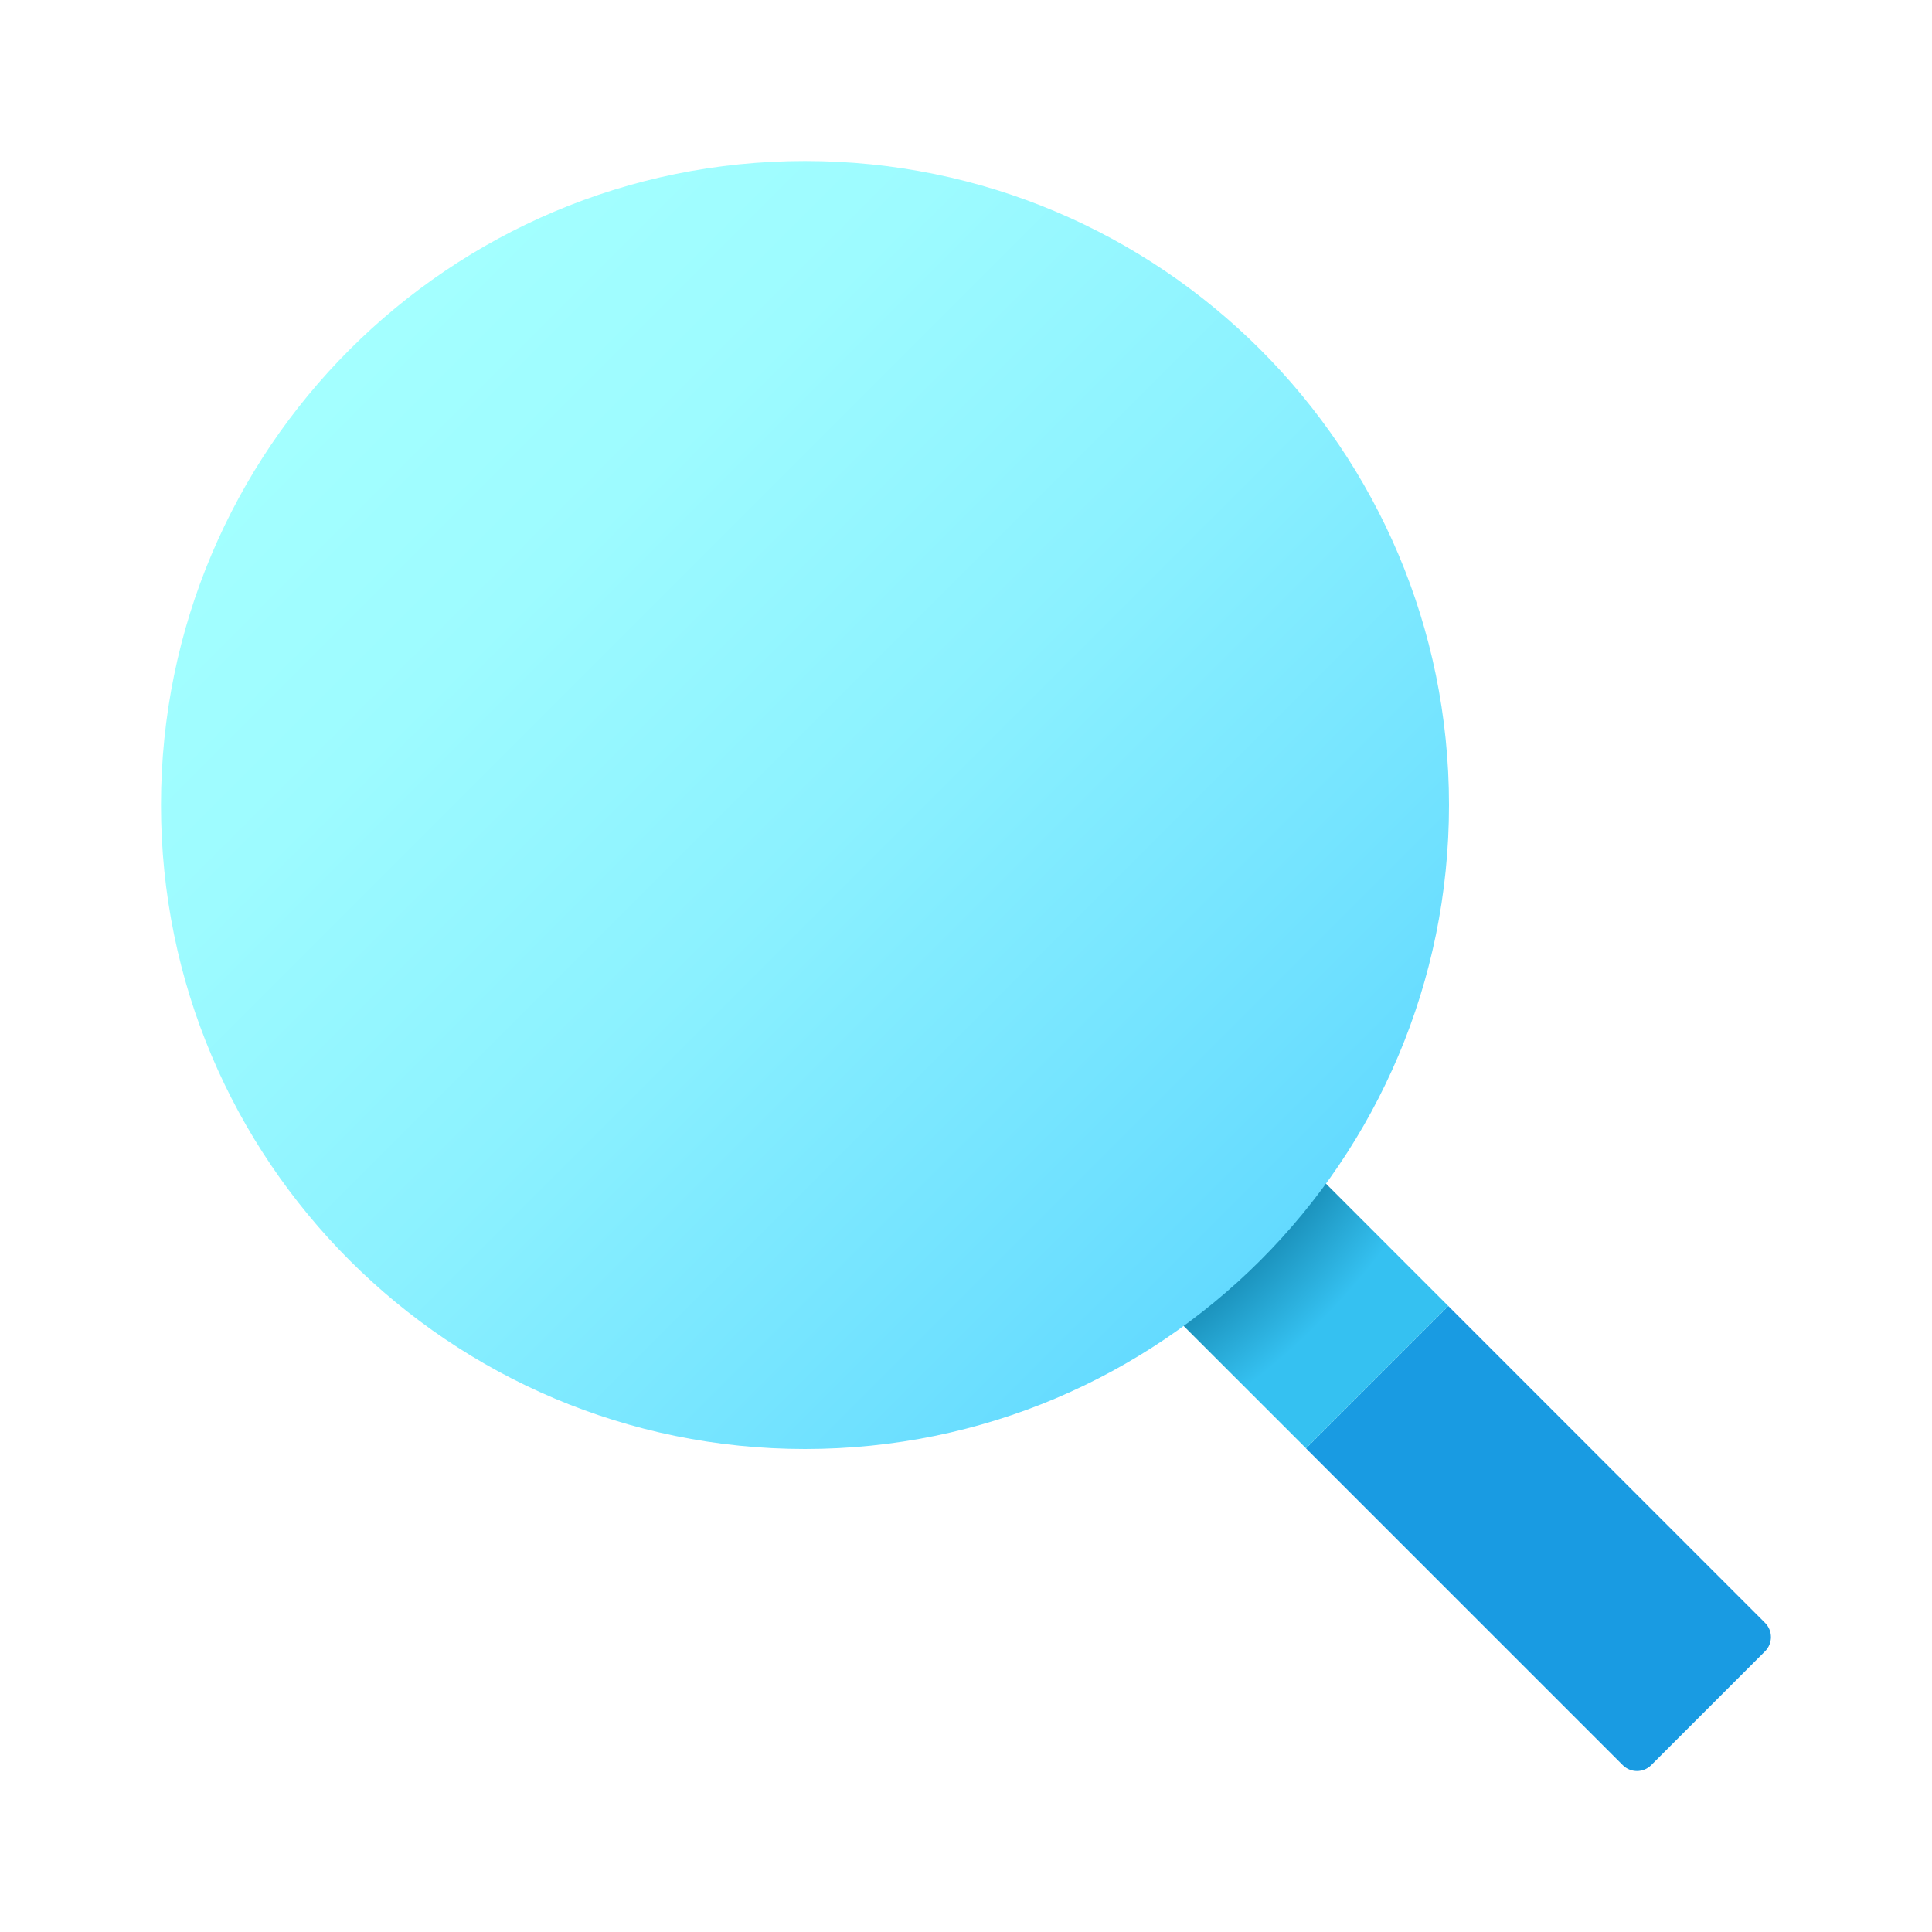
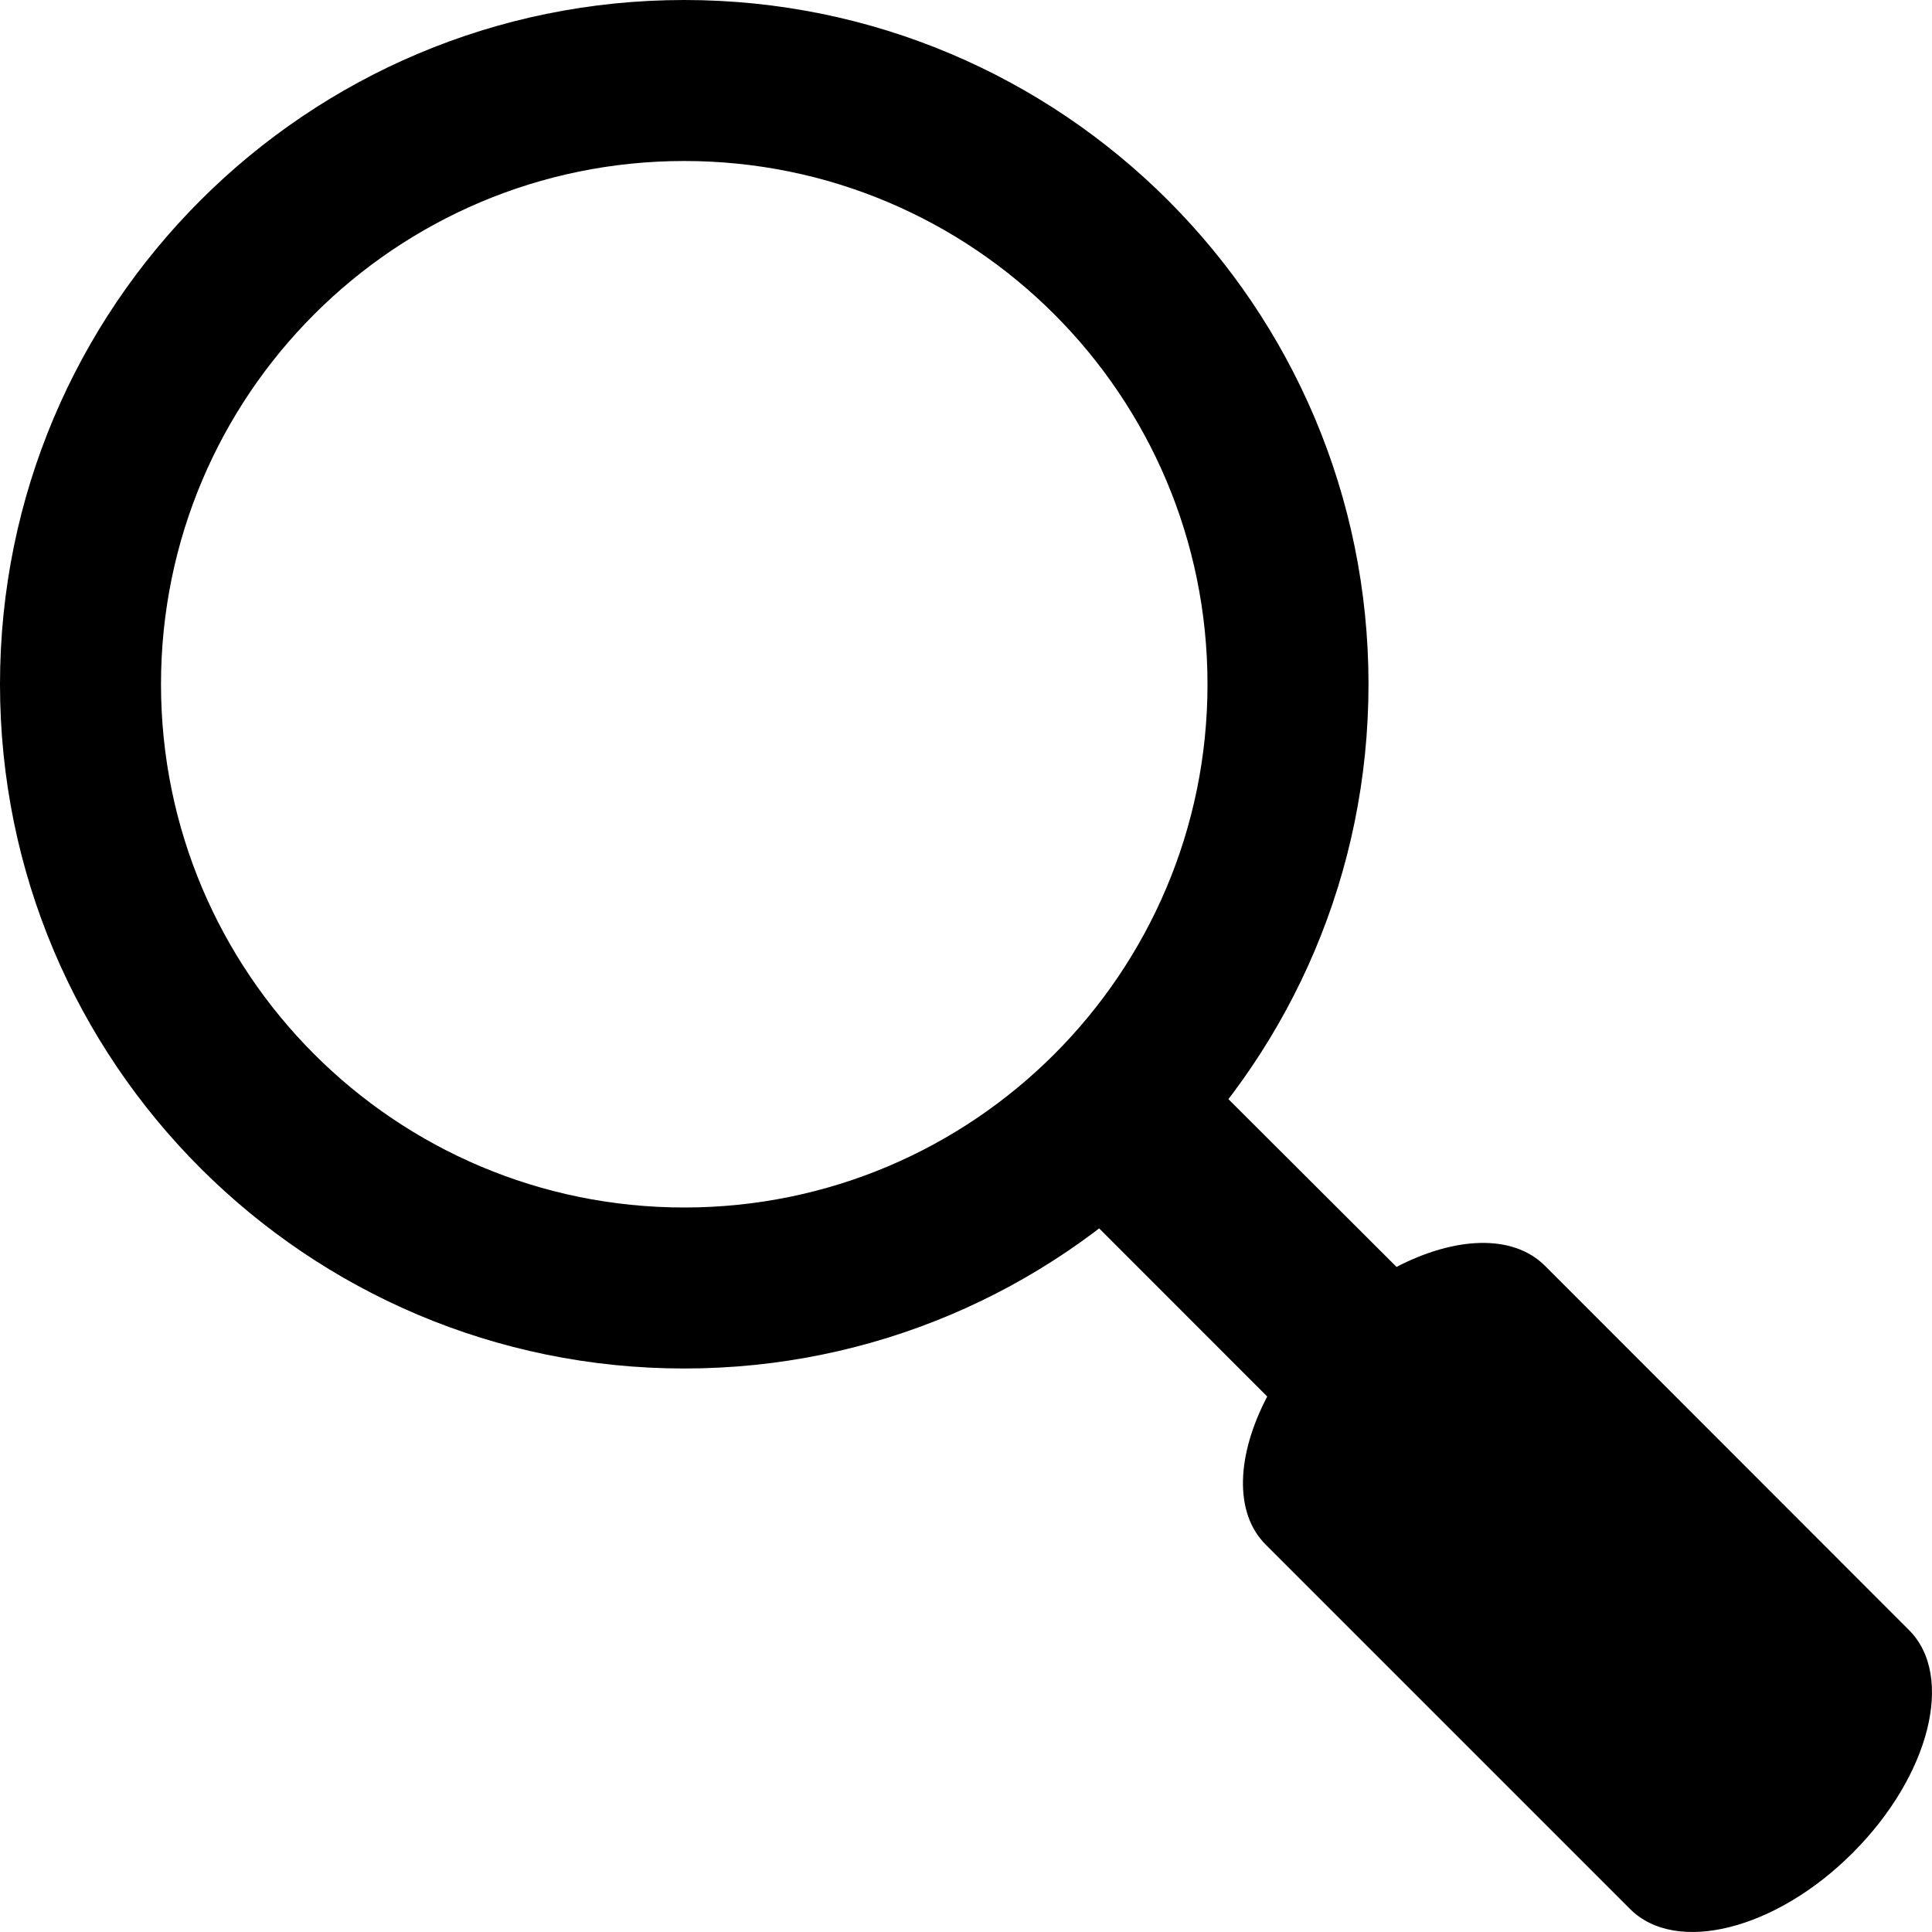
- <svg xmlns="http://www.w3.org/2000/svg" viewBox="0 0 48 48">
-   <path fill="#199be2" d="M35.983,32.448l-3.536,3.536l7.87,7.87c0.195,0.195,0.512,0.195,0.707,0l2.828-2.828c0.195-0.195,0.195-0.512,0-0.707L35.983,32.448z" />
-   <radialGradient id="KGt2acGa95QyN2j07oBX6a" cx="20.024" cy="20.096" r="19.604" gradientUnits="userSpaceOnUse">
-     <stop offset=".693" stop-color="#006185" />
-     <stop offset=".921" stop-color="#35c1f1" />
-   </radialGradient>
-   <polygon fill="url(#KGt2acGa95QyN2j07oBX6a)" points="31.601,28.065 28.065,31.601 32.448,35.983 35.983,32.448" />
-   <linearGradient id="KGt2acGa95QyN2j07oBX6b" x1="8.911" x2="31.339" y1="8.911" y2="31.339" gradientUnits="userSpaceOnUse">
-     <stop offset="0" stop-color="#a3ffff" />
-     <stop offset=".223" stop-color="#9dfbff" />
-     <stop offset=".53" stop-color="#8bf1ff" />
-     <stop offset=".885" stop-color="#6ee0ff" />
-     <stop offset="1" stop-color="#63daff" />
-   </linearGradient>
-   <circle cx="20" cy="20" r="16" fill="url(#KGt2acGa95QyN2j07oBX6b)" />
+ <svg xmlns="http://www.w3.org/2000/svg" viewBox="0 0 24 24">
+   <path d="M13.262 14.867L15.742 17.348C15.363 18.07 15.324 18.789 15.723 19.188L20.25 23.715C20.82 24.285 22.062 23.973 23.016 23.016C23.973 22.059 24.285 20.82 23.715 20.25L19.191 15.723C18.789 15.324 18.07 15.363 17.348 15.738L14.867 13.262 Z M 8.5 0C3.805 0 0 3.805 0 8.5C0 13.195 3.805 17 8.5 17C13.195 17 17 13.195 17 8.5C17 3.805 13.195 0 8.5 0 Z M 8.5 15C4.91 15 2 12.09 2 8.5C2 4.91 4.91 2 8.5 2C12.09 2 15 4.91 15 8.5C15 12.09 12.09 15 8.5 15Z" />
</svg>
